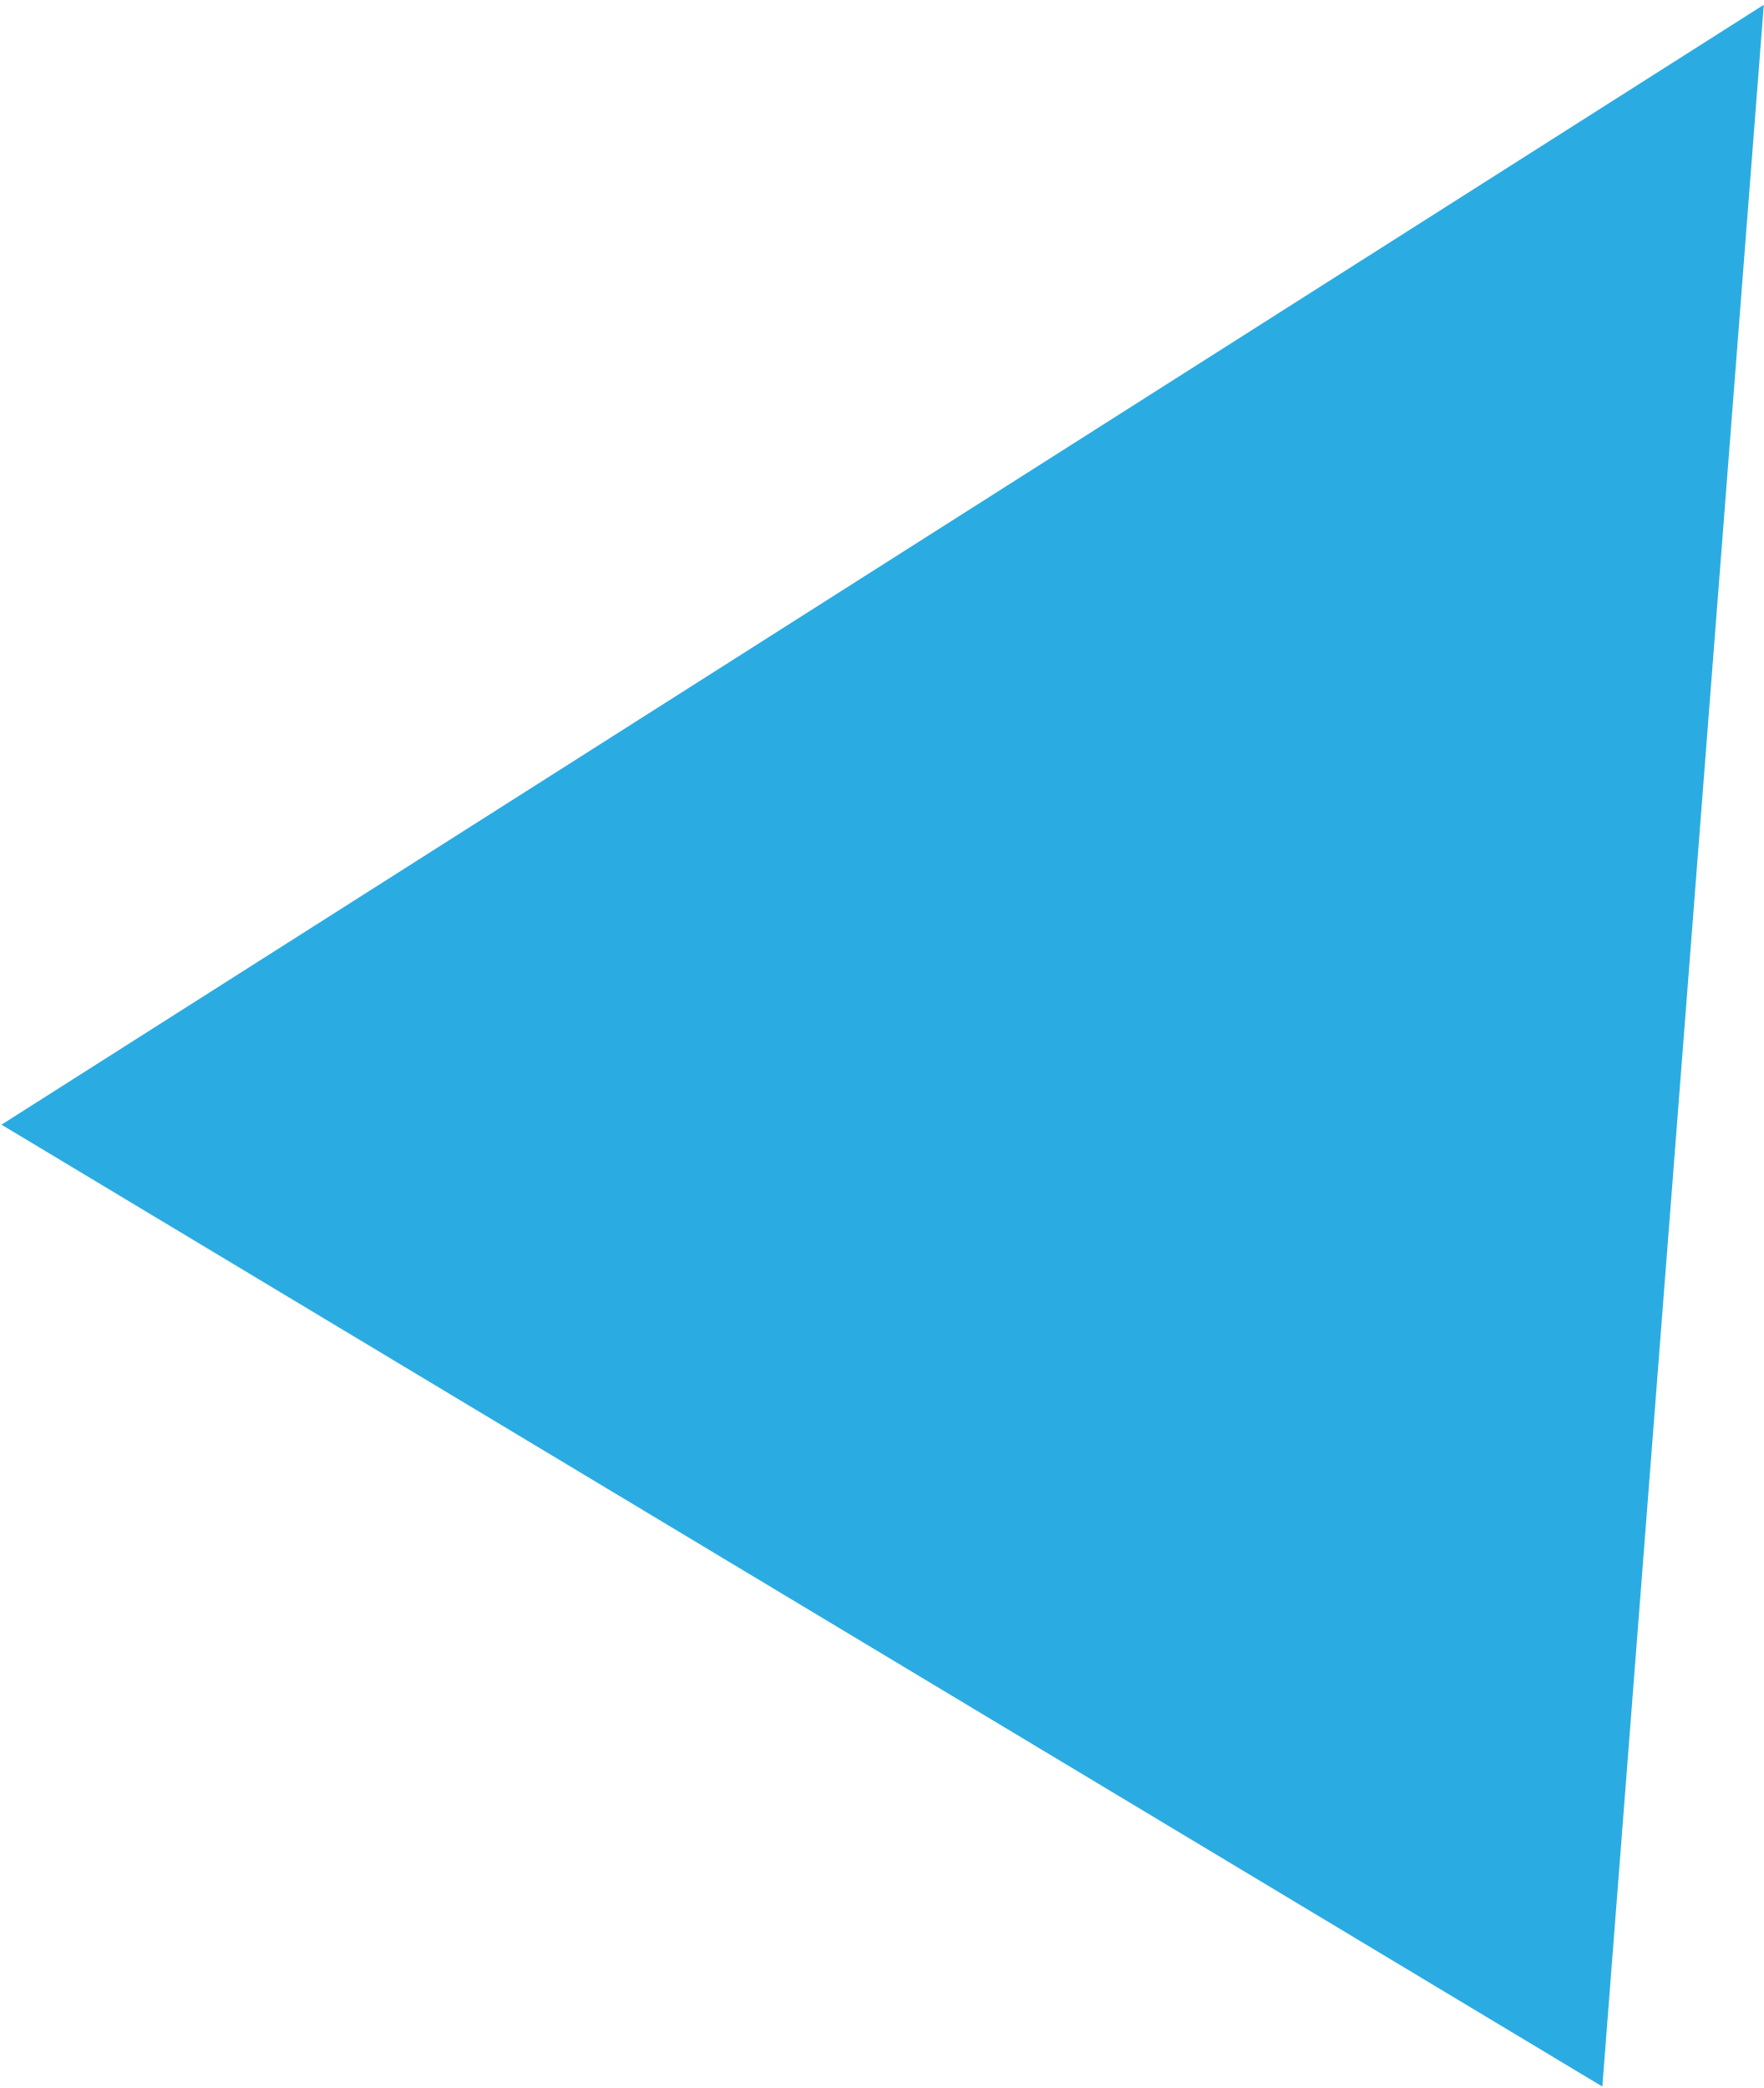
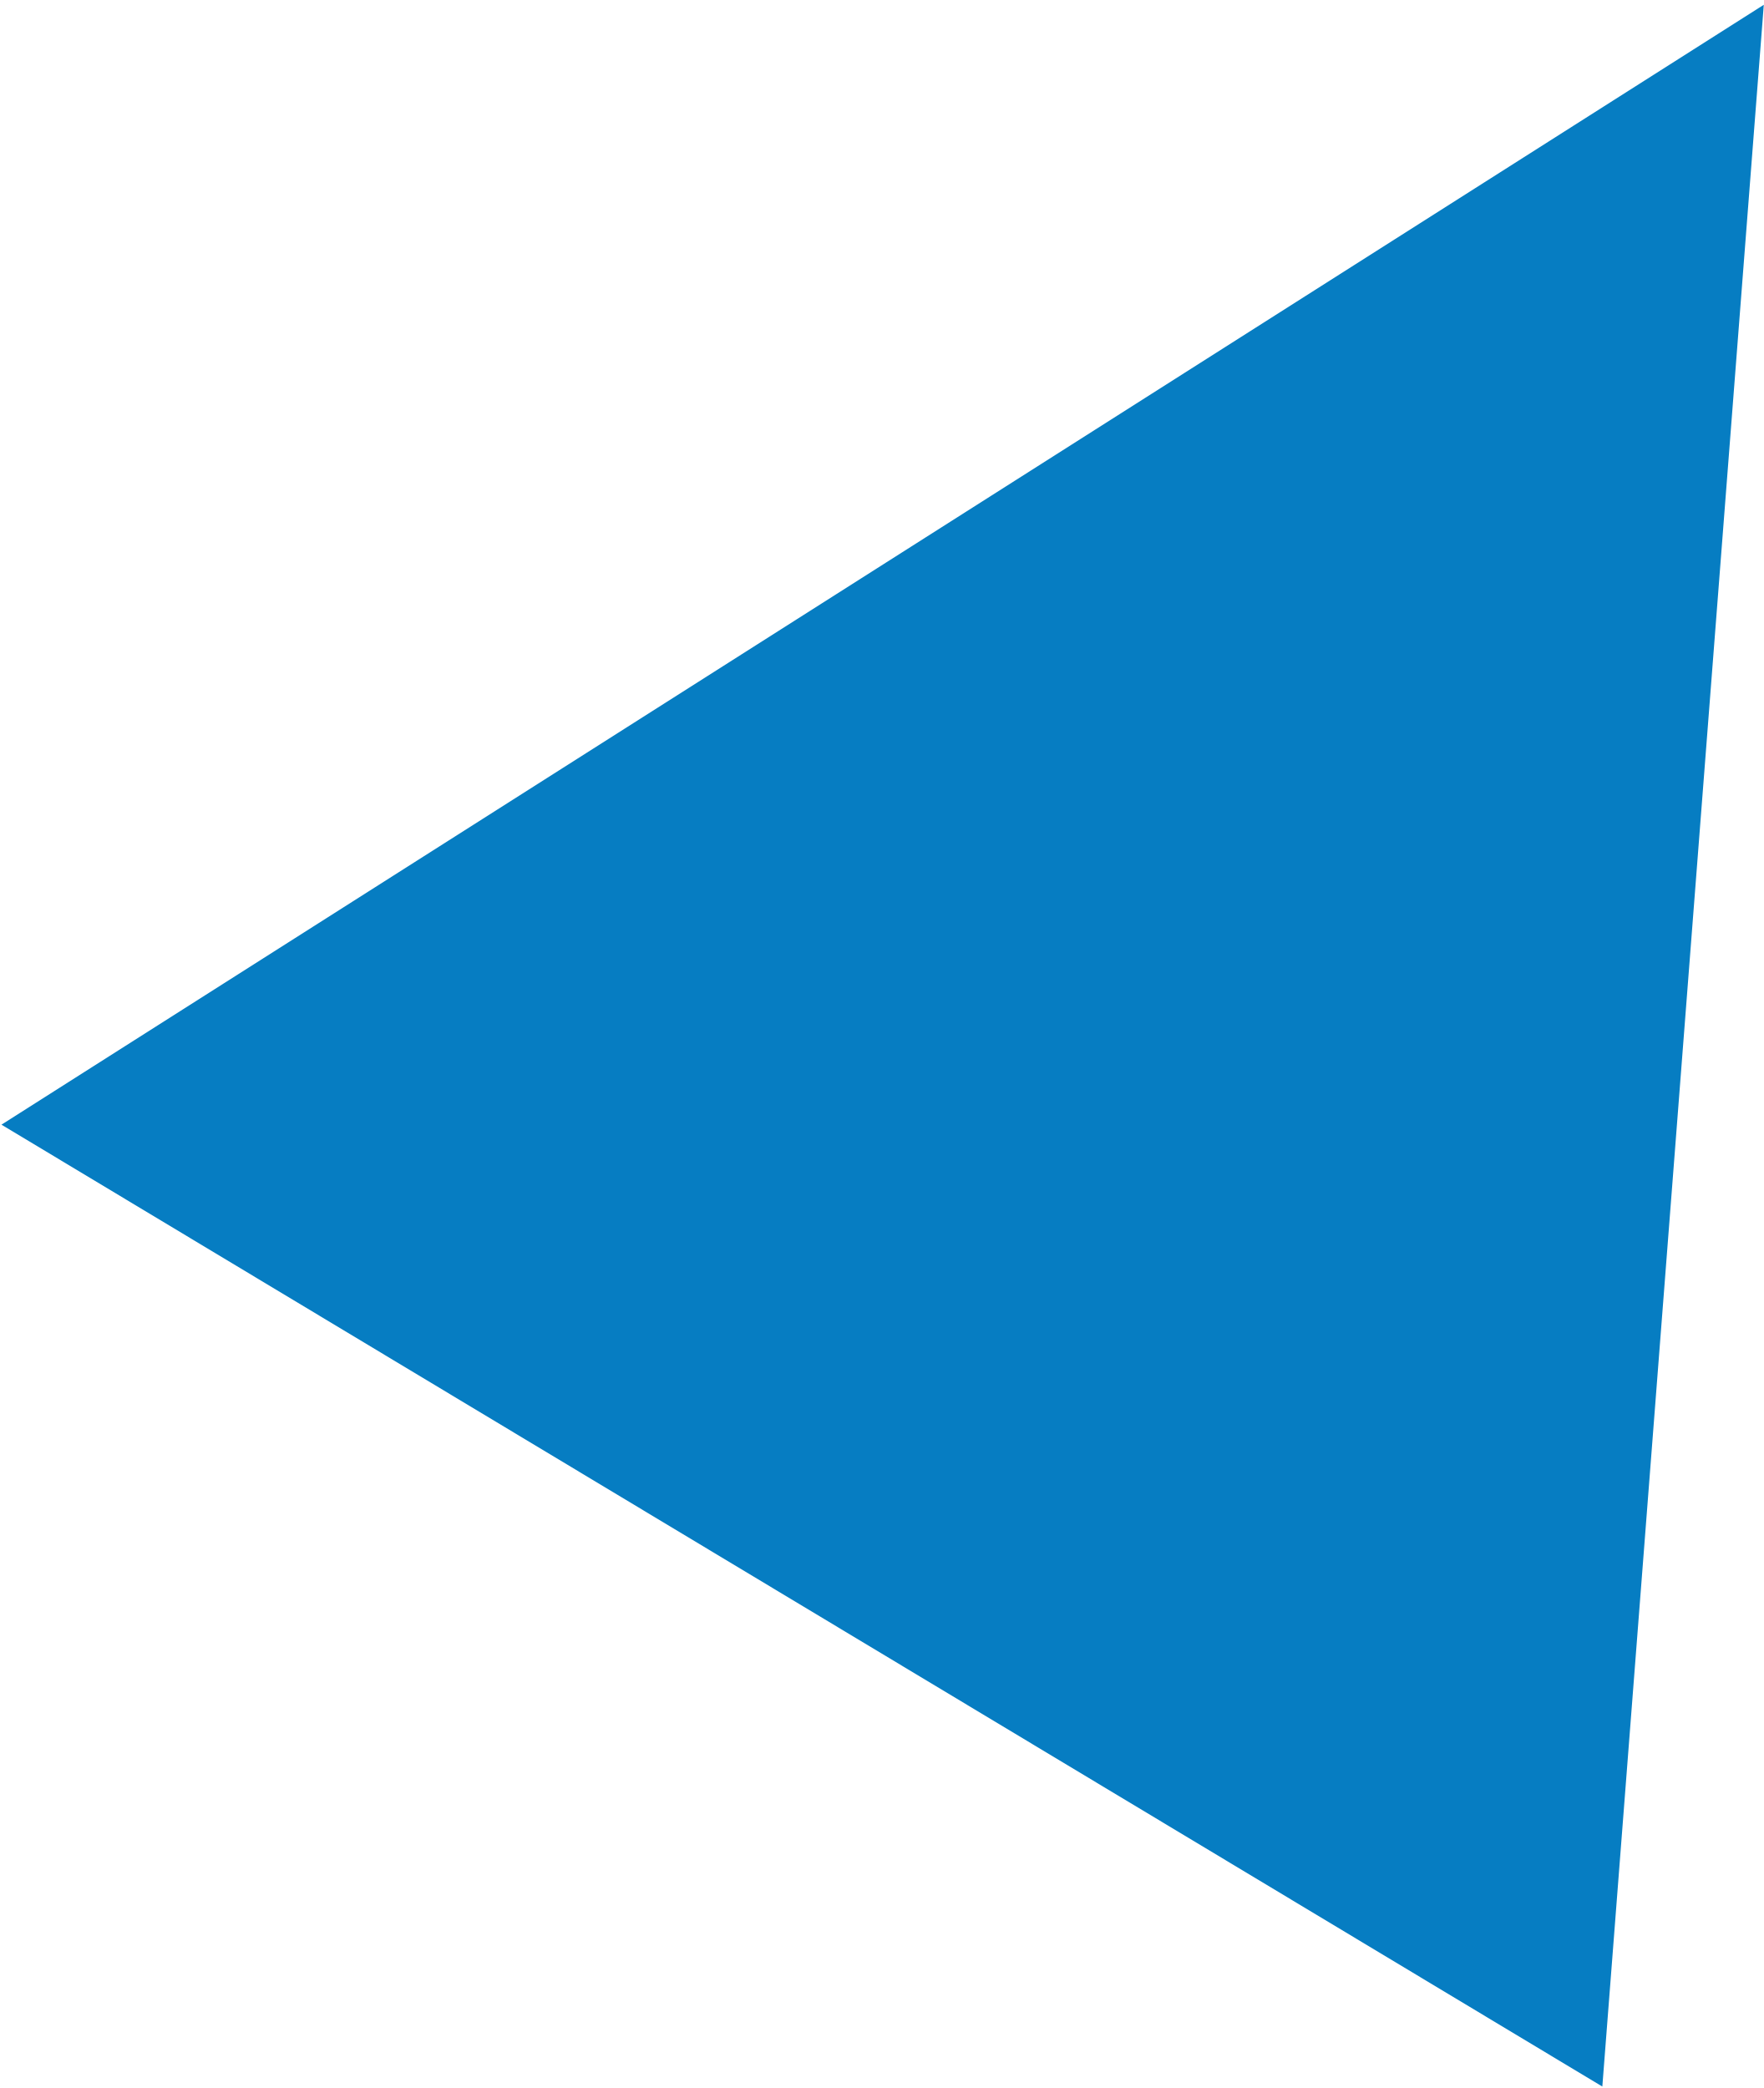
<svg xmlns="http://www.w3.org/2000/svg" height="341" viewBox="0 0 288 341" width="288">
-   <path d="m209.5-21 152.5 305h-305z" fill="#2aace2" fill-rule="evenodd" transform="matrix(.8571673 .5150381 -.5150381 .8571673 97.65096 -89.11798)" />
+   <path d="m209.5-21 152.5 305h-305z" fill="#067dc2" fill-rule="evenodd" transform="matrix(.8571673 .5150381 -.5150381 .8571673 97.65096 -89.11798)" />
</svg>
